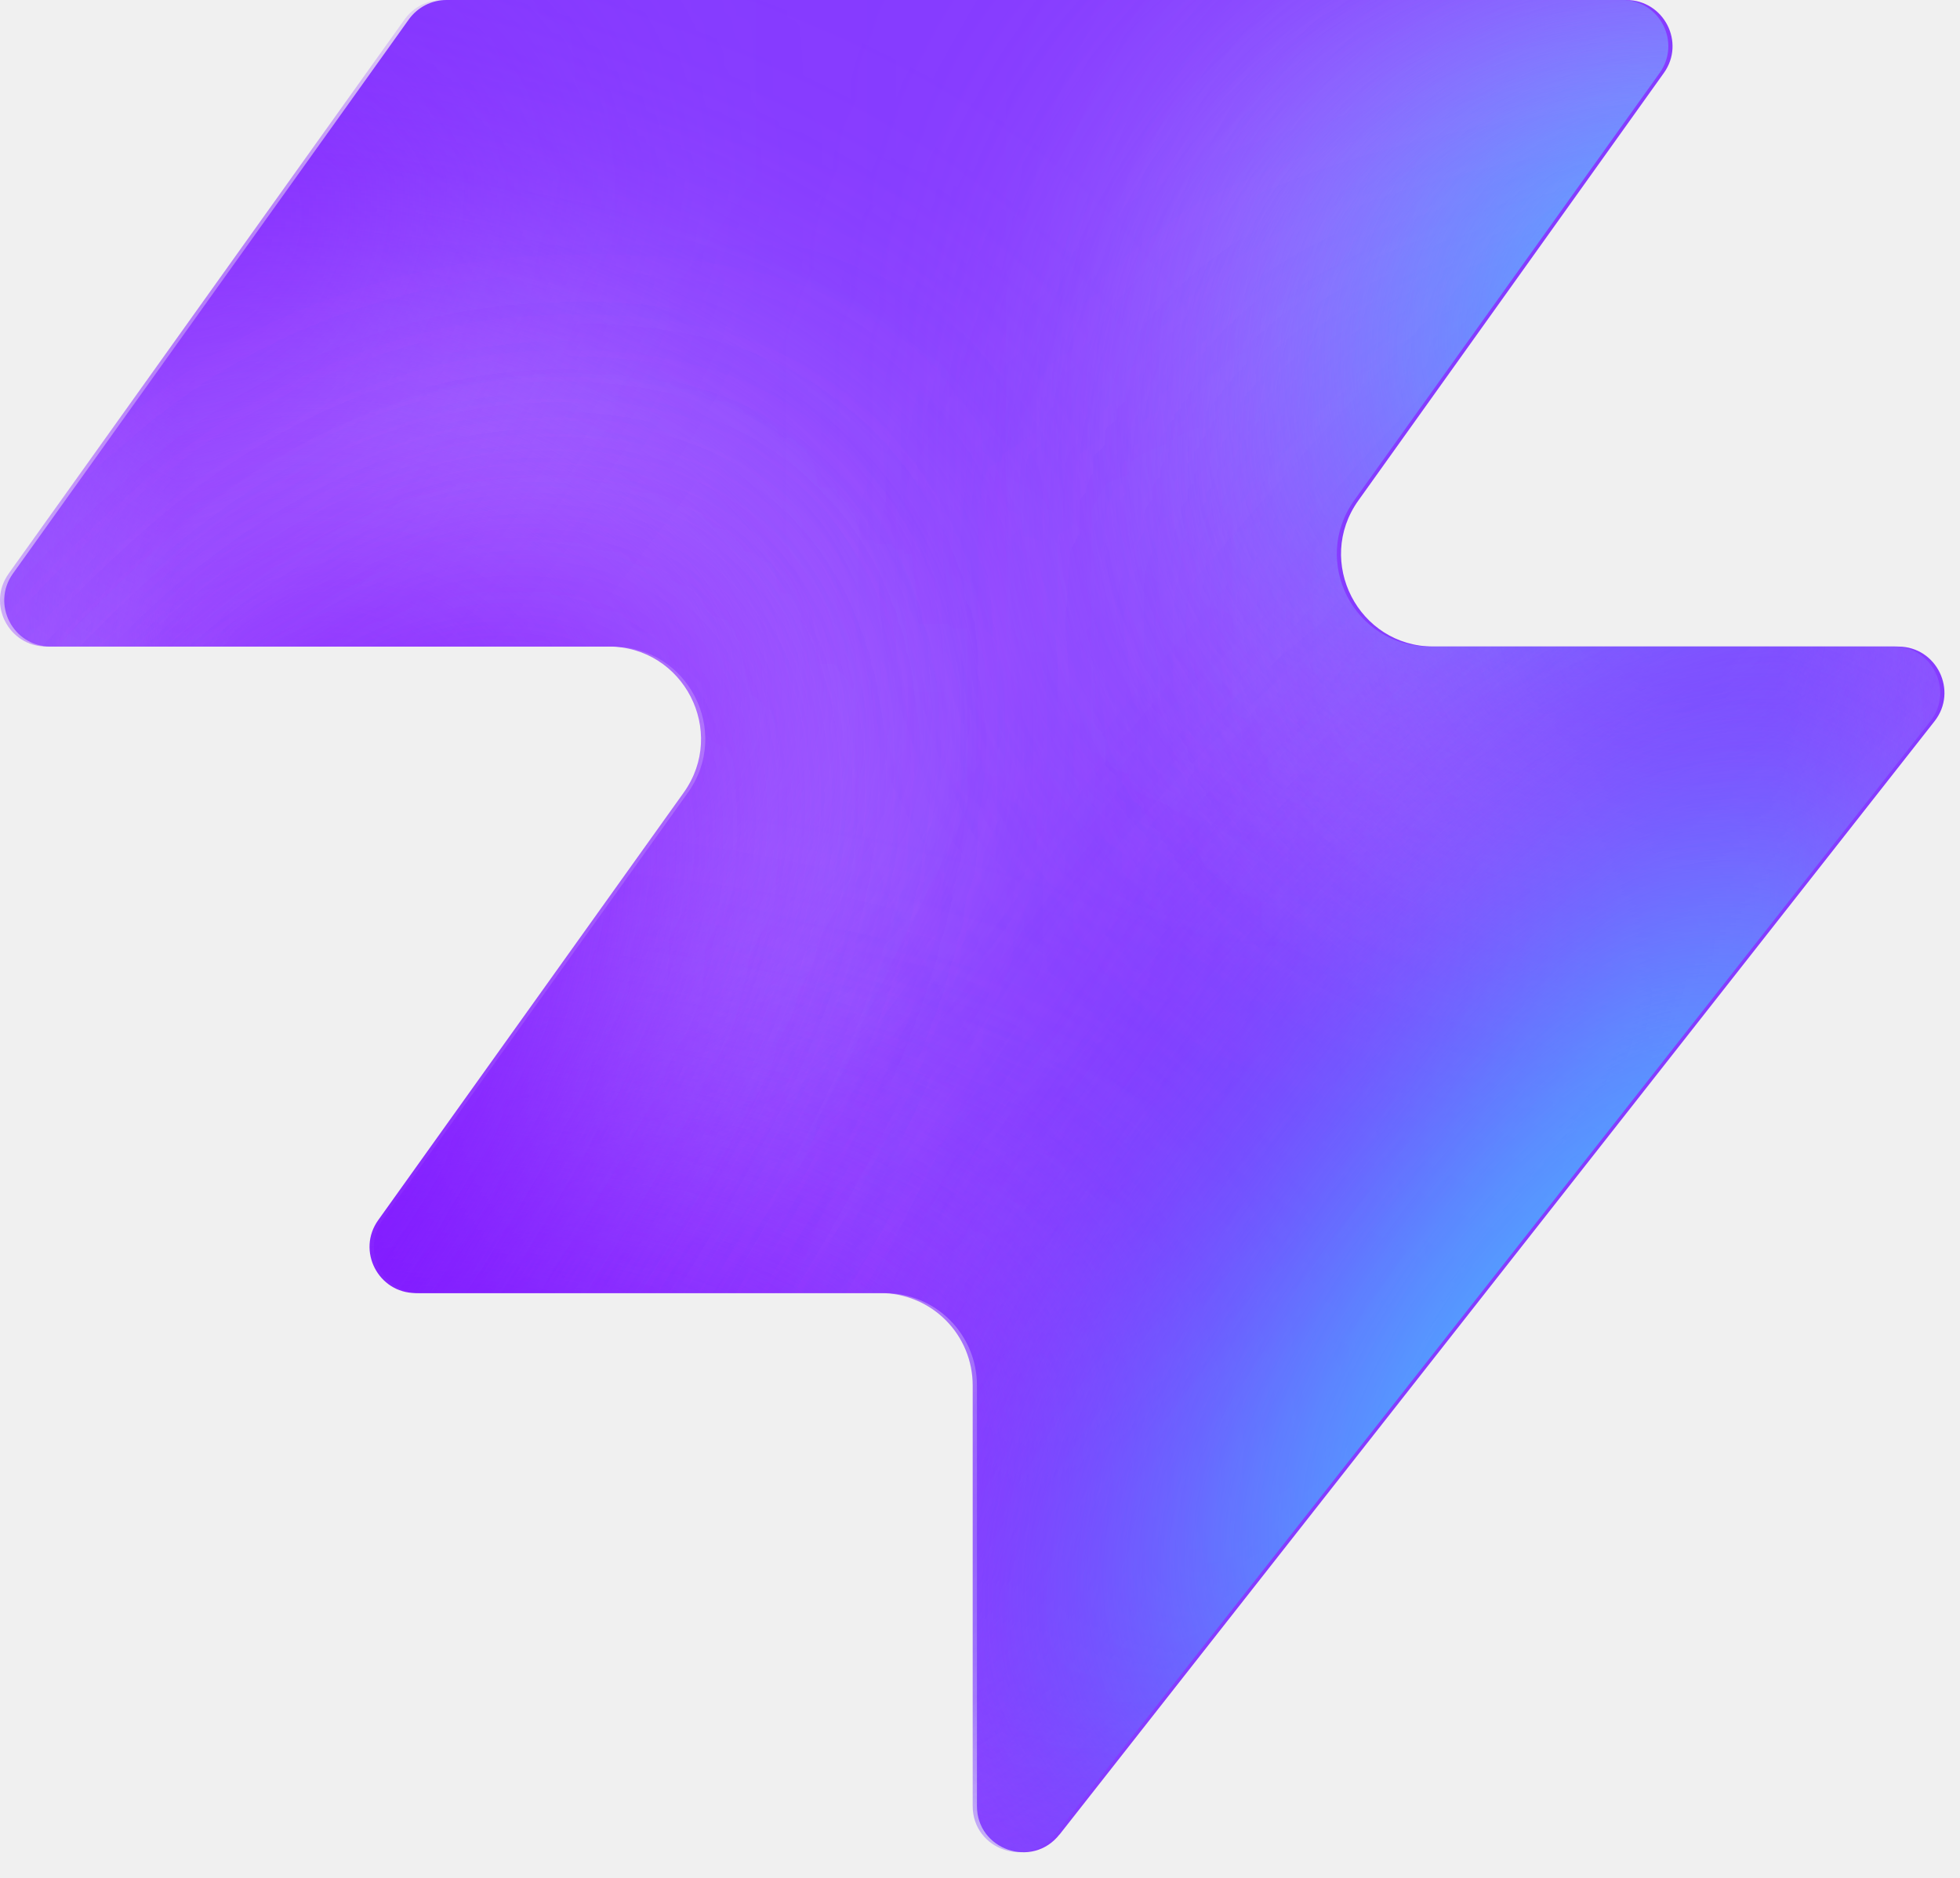
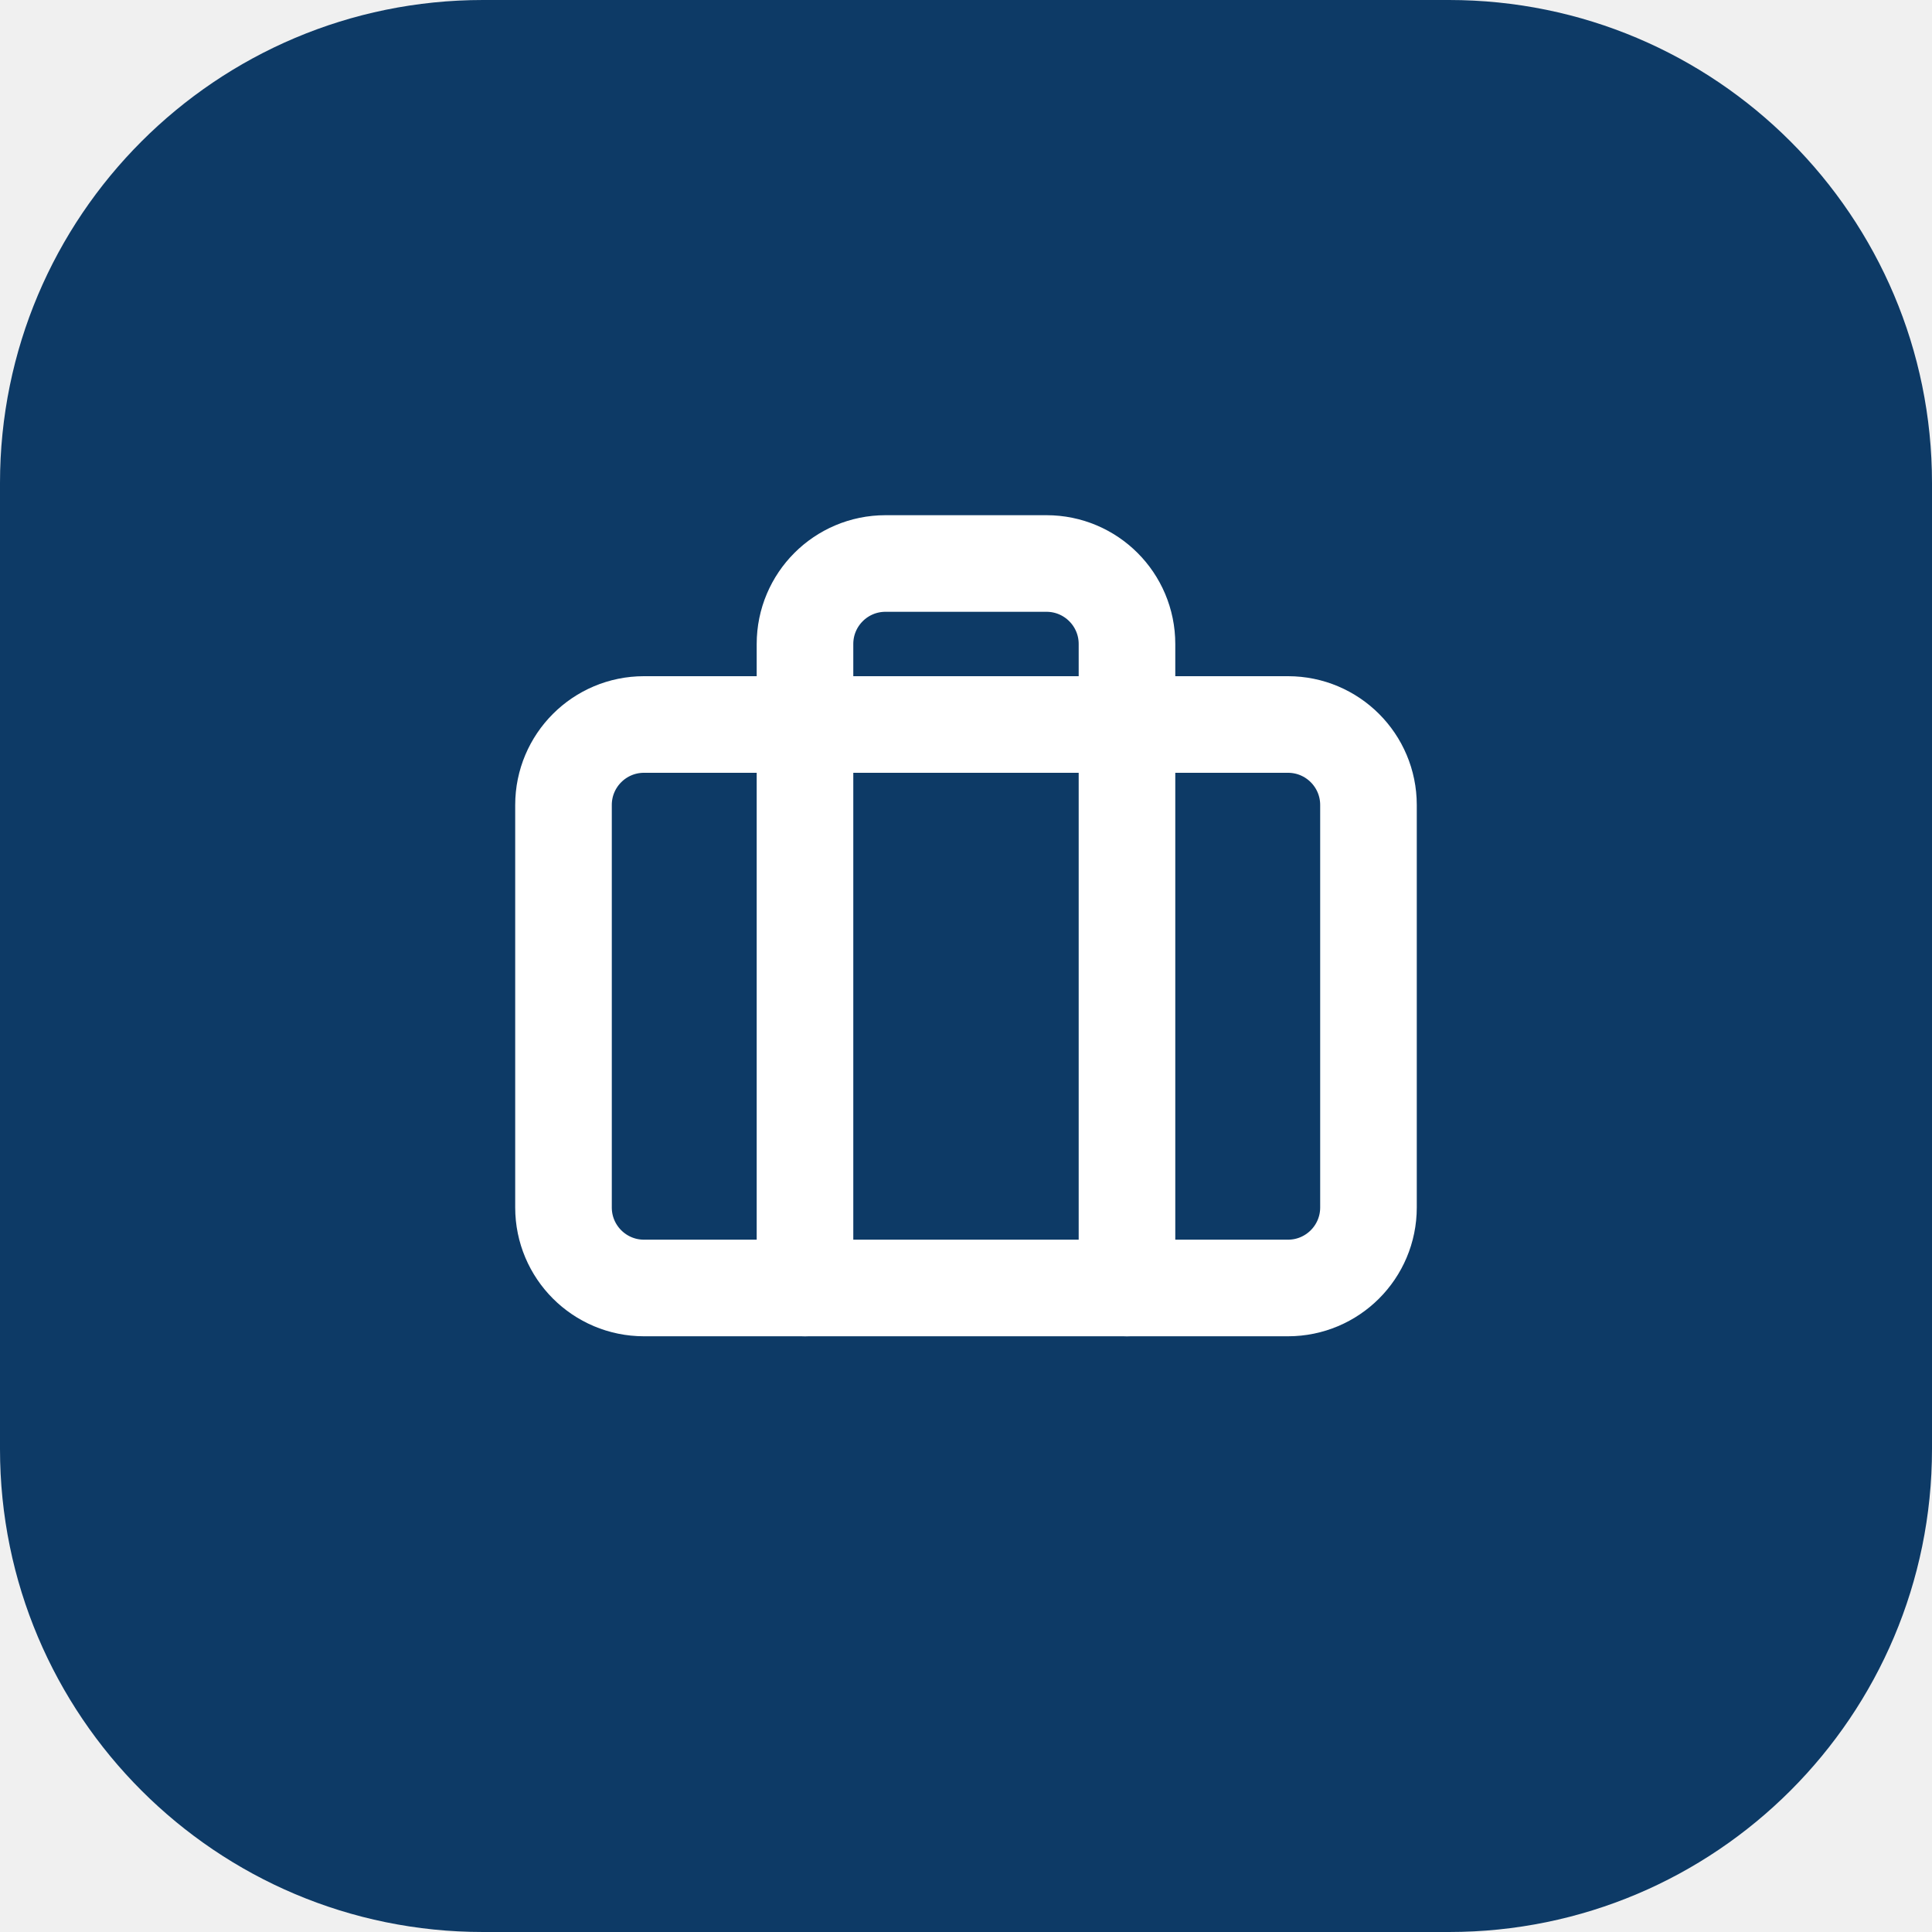
- <svg xmlns="http://www.w3.org/2000/svg" width="48" height="46" fill="none" viewBox="0 0 48 46">
-   <path fill="#863bff" d="M25.946 44.938c-.664.845-2.021.375-2.021-.698V33.937a2.26 2.26 0 0 0-2.262-2.262H10.287c-.92 0-1.456-1.04-.92-1.788l7.48-10.471c1.07-1.497 0-3.578-1.842-3.578H1.237c-.92 0-1.456-1.04-.92-1.788L10.013.474c.214-.297.556-.474.92-.474h28.894c.92 0 1.456 1.04.92 1.788l-7.48 10.471c-1.07 1.498 0 3.579 1.842 3.579h11.377c.943 0 1.473 1.088.89 1.83L25.947 44.94z" style="fill:#863bff;fill:color(display-p3 .525 .23 1);fill-opacity:1" />
-   <mask id="a" width="48" height="46" x="0" y="0" maskUnits="userSpaceOnUse" style="mask-type:alpha">
-     <path fill="#000" d="M25.842 44.938c-.664.844-2.021.375-2.021-.698V33.937a2.26 2.26 0 0 0-2.262-2.262H10.183c-.92 0-1.456-1.04-.92-1.788l7.48-10.471c1.07-1.498 0-3.579-1.842-3.579H1.133c-.92 0-1.456-1.04-.92-1.787L9.91.473c.214-.297.556-.474.92-.474h28.894c.92 0 1.456 1.04.92 1.788l-7.48 10.471c-1.07 1.498 0 3.578 1.842 3.578h11.377c.943 0 1.473 1.088.89 1.832L25.843 44.94z" style="fill:#000;fill-opacity:1" />
-   </mask>
-   <g mask="url(#a)">
-     <g filter="url(#b)">
-       <ellipse cx="5.508" cy="14.704" fill="#ede6ff" rx="5.508" ry="14.704" style="fill:#ede6ff;fill:color(display-p3 .927 .903 1);fill-opacity:1" transform="matrix(.00324 1 1 -.00324 -4.47 31.516)" />
-     </g>
-     <g filter="url(#c)">
-       <ellipse cx="10.399" cy="29.851" fill="#ede6ff" rx="10.399" ry="29.851" style="fill:#ede6ff;fill:color(display-p3 .927 .903 1);fill-opacity:1" transform="matrix(.00324 1 1 -.00324 -39.328 7.883)" />
-     </g>
-     <g filter="url(#d)">
-       <ellipse cx="5.508" cy="30.487" fill="#7e14ff" rx="5.508" ry="30.487" style="fill:#7e14ff;fill:color(display-p3 .492 .077 1);fill-opacity:1" transform="rotate(89.814 -25.913 -14.639)scale(1 -1)" />
-     </g>
-     <g filter="url(#e)">
-       <ellipse cx="5.508" cy="30.599" fill="#7e14ff" rx="5.508" ry="30.599" style="fill:#7e14ff;fill:color(display-p3 .492 .077 1);fill-opacity:1" transform="rotate(89.814 -32.644 -3.334)scale(1 -1)" />
-     </g>
-     <g filter="url(#f)">
-       <ellipse cx="5.508" cy="30.599" fill="#7e14ff" rx="5.508" ry="30.599" style="fill:#7e14ff;fill:color(display-p3 .492 .077 1);fill-opacity:1" transform="matrix(.00324 1 1 -.00324 -34.34 30.47)" />
-     </g>
-     <g filter="url(#g)">
-       <ellipse cx="14.072" cy="22.078" fill="#ede6ff" rx="14.072" ry="22.078" style="fill:#ede6ff;fill:color(display-p3 .927 .903 1);fill-opacity:1" transform="rotate(93.35 24.506 48.493)scale(-1 1)" />
-     </g>
-     <g filter="url(#h)">
-       <ellipse cx="3.47" cy="21.501" fill="#7e14ff" rx="3.47" ry="21.501" style="fill:#7e14ff;fill:color(display-p3 .492 .077 1);fill-opacity:1" transform="rotate(89.009 28.708 47.59)scale(-1 1)" />
-     </g>
-     <g filter="url(#i)">
-       <ellipse cx="3.47" cy="21.501" fill="#7e14ff" rx="3.47" ry="21.501" style="fill:#7e14ff;fill:color(display-p3 .492 .077 1);fill-opacity:1" transform="rotate(89.009 28.708 47.59)scale(-1 1)" />
-     </g>
-     <g filter="url(#j)">
-       <ellipse cx=".387" cy="8.972" fill="#7e14ff" rx="4.407" ry="29.108" style="fill:#7e14ff;fill:color(display-p3 .492 .077 1);fill-opacity:1" transform="rotate(39.51 .387 8.972)" />
-     </g>
-     <g filter="url(#k)">
-       <ellipse cx="47.523" cy="-6.092" fill="#7e14ff" rx="4.407" ry="29.108" style="fill:#7e14ff;fill:color(display-p3 .492 .077 1);fill-opacity:1" transform="rotate(37.892 47.523 -6.092)" />
-     </g>
-     <g filter="url(#l)">
-       <ellipse cx="41.412" cy="6.333" fill="#47bfff" rx="5.971" ry="9.665" style="fill:#47bfff;fill:color(display-p3 .28 .748 1);fill-opacity:1" transform="rotate(37.892 41.412 6.333)" />
-     </g>
-     <g filter="url(#m)">
-       <ellipse cx="-1.879" cy="38.332" fill="#7e14ff" rx="4.407" ry="29.108" style="fill:#7e14ff;fill:color(display-p3 .492 .077 1);fill-opacity:1" transform="rotate(37.892 -1.88 38.332)" />
-     </g>
-     <g filter="url(#n)">
-       <ellipse cx="-1.879" cy="38.332" fill="#7e14ff" rx="4.407" ry="29.108" style="fill:#7e14ff;fill:color(display-p3 .492 .077 1);fill-opacity:1" transform="rotate(37.892 -1.88 38.332)" />
-     </g>
-     <g filter="url(#o)">
-       <ellipse cx="35.651" cy="29.907" fill="#7e14ff" rx="4.407" ry="29.108" style="fill:#7e14ff;fill:color(display-p3 .492 .077 1);fill-opacity:1" transform="rotate(37.892 35.651 29.907)" />
-     </g>
-     <g filter="url(#p)">
-       <ellipse cx="38.418" cy="32.4" fill="#47bfff" rx="5.971" ry="15.297" style="fill:#47bfff;fill:color(display-p3 .28 .748 1);fill-opacity:1" transform="rotate(37.892 38.418 32.4)" />
-     </g>
+ <svg xmlns="http://www.w3.org/2000/svg" viewBox="0 0 64 64">
+   <rect width="64" height="64" rx="16" fill="#0D3A66" />
+   <g transform="translate(16,16) scale(1.3333)" fill="none" stroke="#FFFFFF" stroke-width="2.4" stroke-linecap="round" stroke-linejoin="round">
+     <path d="M16 20V4a2 2 0 0 0-2-2h-4a2 2 0 0 0-2 2v16" />
+     <rect width="20" height="14" x="2" y="6" rx="2" />
  </g>
-   <defs>
-     <filter id="b" width="60.045" height="41.654" x="-19.77" y="16.149" color-interpolation-filters="sRGB" filterUnits="userSpaceOnUse">
-       <feFlood flood-opacity="0" result="BackgroundImageFix" />
-       <feBlend in="SourceGraphic" in2="BackgroundImageFix" result="shape" />
-       <feGaussianBlur result="effect1_foregroundBlur_2002_17158" stdDeviation="7.659" />
-     </filter>
-     <filter id="c" width="90.34" height="51.437" x="-54.613" y="-7.533" color-interpolation-filters="sRGB" filterUnits="userSpaceOnUse">
-       <feFlood flood-opacity="0" result="BackgroundImageFix" />
-       <feBlend in="SourceGraphic" in2="BackgroundImageFix" result="shape" />
-       <feGaussianBlur result="effect1_foregroundBlur_2002_17158" stdDeviation="7.659" />
-     </filter>
-     <filter id="d" width="79.355" height="29.4" x="-49.64" y="2.03" color-interpolation-filters="sRGB" filterUnits="userSpaceOnUse">
-       <feFlood flood-opacity="0" result="BackgroundImageFix" />
-       <feBlend in="SourceGraphic" in2="BackgroundImageFix" result="shape" />
-       <feGaussianBlur result="effect1_foregroundBlur_2002_17158" stdDeviation="4.596" />
-     </filter>
-     <filter id="e" width="79.579" height="29.4" x="-45.045" y="20.029" color-interpolation-filters="sRGB" filterUnits="userSpaceOnUse">
-       <feFlood flood-opacity="0" result="BackgroundImageFix" />
-       <feBlend in="SourceGraphic" in2="BackgroundImageFix" result="shape" />
-       <feGaussianBlur result="effect1_foregroundBlur_2002_17158" stdDeviation="4.596" />
-     </filter>
-     <filter id="f" width="79.579" height="29.4" x="-43.513" y="21.178" color-interpolation-filters="sRGB" filterUnits="userSpaceOnUse">
-       <feFlood flood-opacity="0" result="BackgroundImageFix" />
-       <feBlend in="SourceGraphic" in2="BackgroundImageFix" result="shape" />
-       <feGaussianBlur result="effect1_foregroundBlur_2002_17158" stdDeviation="4.596" />
-     </filter>
-     <filter id="g" width="74.749" height="58.852" x="15.756" y="-17.901" color-interpolation-filters="sRGB" filterUnits="userSpaceOnUse">
-       <feFlood flood-opacity="0" result="BackgroundImageFix" />
-       <feBlend in="SourceGraphic" in2="BackgroundImageFix" result="shape" />
-       <feGaussianBlur result="effect1_foregroundBlur_2002_17158" stdDeviation="7.659" />
-     </filter>
-     <filter id="h" width="61.377" height="25.362" x="23.548" y="2.284" color-interpolation-filters="sRGB" filterUnits="userSpaceOnUse">
-       <feFlood flood-opacity="0" result="BackgroundImageFix" />
-       <feBlend in="SourceGraphic" in2="BackgroundImageFix" result="shape" />
-       <feGaussianBlur result="effect1_foregroundBlur_2002_17158" stdDeviation="4.596" />
-     </filter>
-     <filter id="i" width="61.377" height="25.362" x="23.548" y="2.284" color-interpolation-filters="sRGB" filterUnits="userSpaceOnUse">
-       <feFlood flood-opacity="0" result="BackgroundImageFix" />
-       <feBlend in="SourceGraphic" in2="BackgroundImageFix" result="shape" />
-       <feGaussianBlur result="effect1_foregroundBlur_2002_17158" stdDeviation="4.596" />
-     </filter>
-     <filter id="j" width="56.045" height="63.649" x="-27.636" y="-22.853" color-interpolation-filters="sRGB" filterUnits="userSpaceOnUse">
-       <feFlood flood-opacity="0" result="BackgroundImageFix" />
-       <feBlend in="SourceGraphic" in2="BackgroundImageFix" result="shape" />
-       <feGaussianBlur result="effect1_foregroundBlur_2002_17158" stdDeviation="4.596" />
-     </filter>
-     <filter id="k" width="54.814" height="64.646" x="20.116" y="-38.415" color-interpolation-filters="sRGB" filterUnits="userSpaceOnUse">
-       <feFlood flood-opacity="0" result="BackgroundImageFix" />
-       <feBlend in="SourceGraphic" in2="BackgroundImageFix" result="shape" />
-       <feGaussianBlur result="effect1_foregroundBlur_2002_17158" stdDeviation="4.596" />
-     </filter>
-     <filter id="l" width="33.541" height="35.313" x="24.641" y="-11.323" color-interpolation-filters="sRGB" filterUnits="userSpaceOnUse">
-       <feFlood flood-opacity="0" result="BackgroundImageFix" />
-       <feBlend in="SourceGraphic" in2="BackgroundImageFix" result="shape" />
-       <feGaussianBlur result="effect1_foregroundBlur_2002_17158" stdDeviation="4.596" />
-     </filter>
-     <filter id="m" width="54.814" height="64.646" x="-29.286" y="6.009" color-interpolation-filters="sRGB" filterUnits="userSpaceOnUse">
-       <feFlood flood-opacity="0" result="BackgroundImageFix" />
-       <feBlend in="SourceGraphic" in2="BackgroundImageFix" result="shape" />
-       <feGaussianBlur result="effect1_foregroundBlur_2002_17158" stdDeviation="4.596" />
-     </filter>
-     <filter id="n" width="54.814" height="64.646" x="-29.286" y="6.009" color-interpolation-filters="sRGB" filterUnits="userSpaceOnUse">
-       <feFlood flood-opacity="0" result="BackgroundImageFix" />
-       <feBlend in="SourceGraphic" in2="BackgroundImageFix" result="shape" />
-       <feGaussianBlur result="effect1_foregroundBlur_2002_17158" stdDeviation="4.596" />
-     </filter>
-     <filter id="o" width="54.814" height="64.646" x="8.244" y="-2.416" color-interpolation-filters="sRGB" filterUnits="userSpaceOnUse">
-       <feFlood flood-opacity="0" result="BackgroundImageFix" />
-       <feBlend in="SourceGraphic" in2="BackgroundImageFix" result="shape" />
-       <feGaussianBlur result="effect1_foregroundBlur_2002_17158" stdDeviation="4.596" />
-     </filter>
-     <filter id="p" width="39.409" height="43.623" x="18.713" y="10.588" color-interpolation-filters="sRGB" filterUnits="userSpaceOnUse">
-       <feFlood flood-opacity="0" result="BackgroundImageFix" />
-       <feBlend in="SourceGraphic" in2="BackgroundImageFix" result="shape" />
-       <feGaussianBlur result="effect1_foregroundBlur_2002_17158" stdDeviation="4.596" />
-     </filter>
-   </defs>
</svg>
